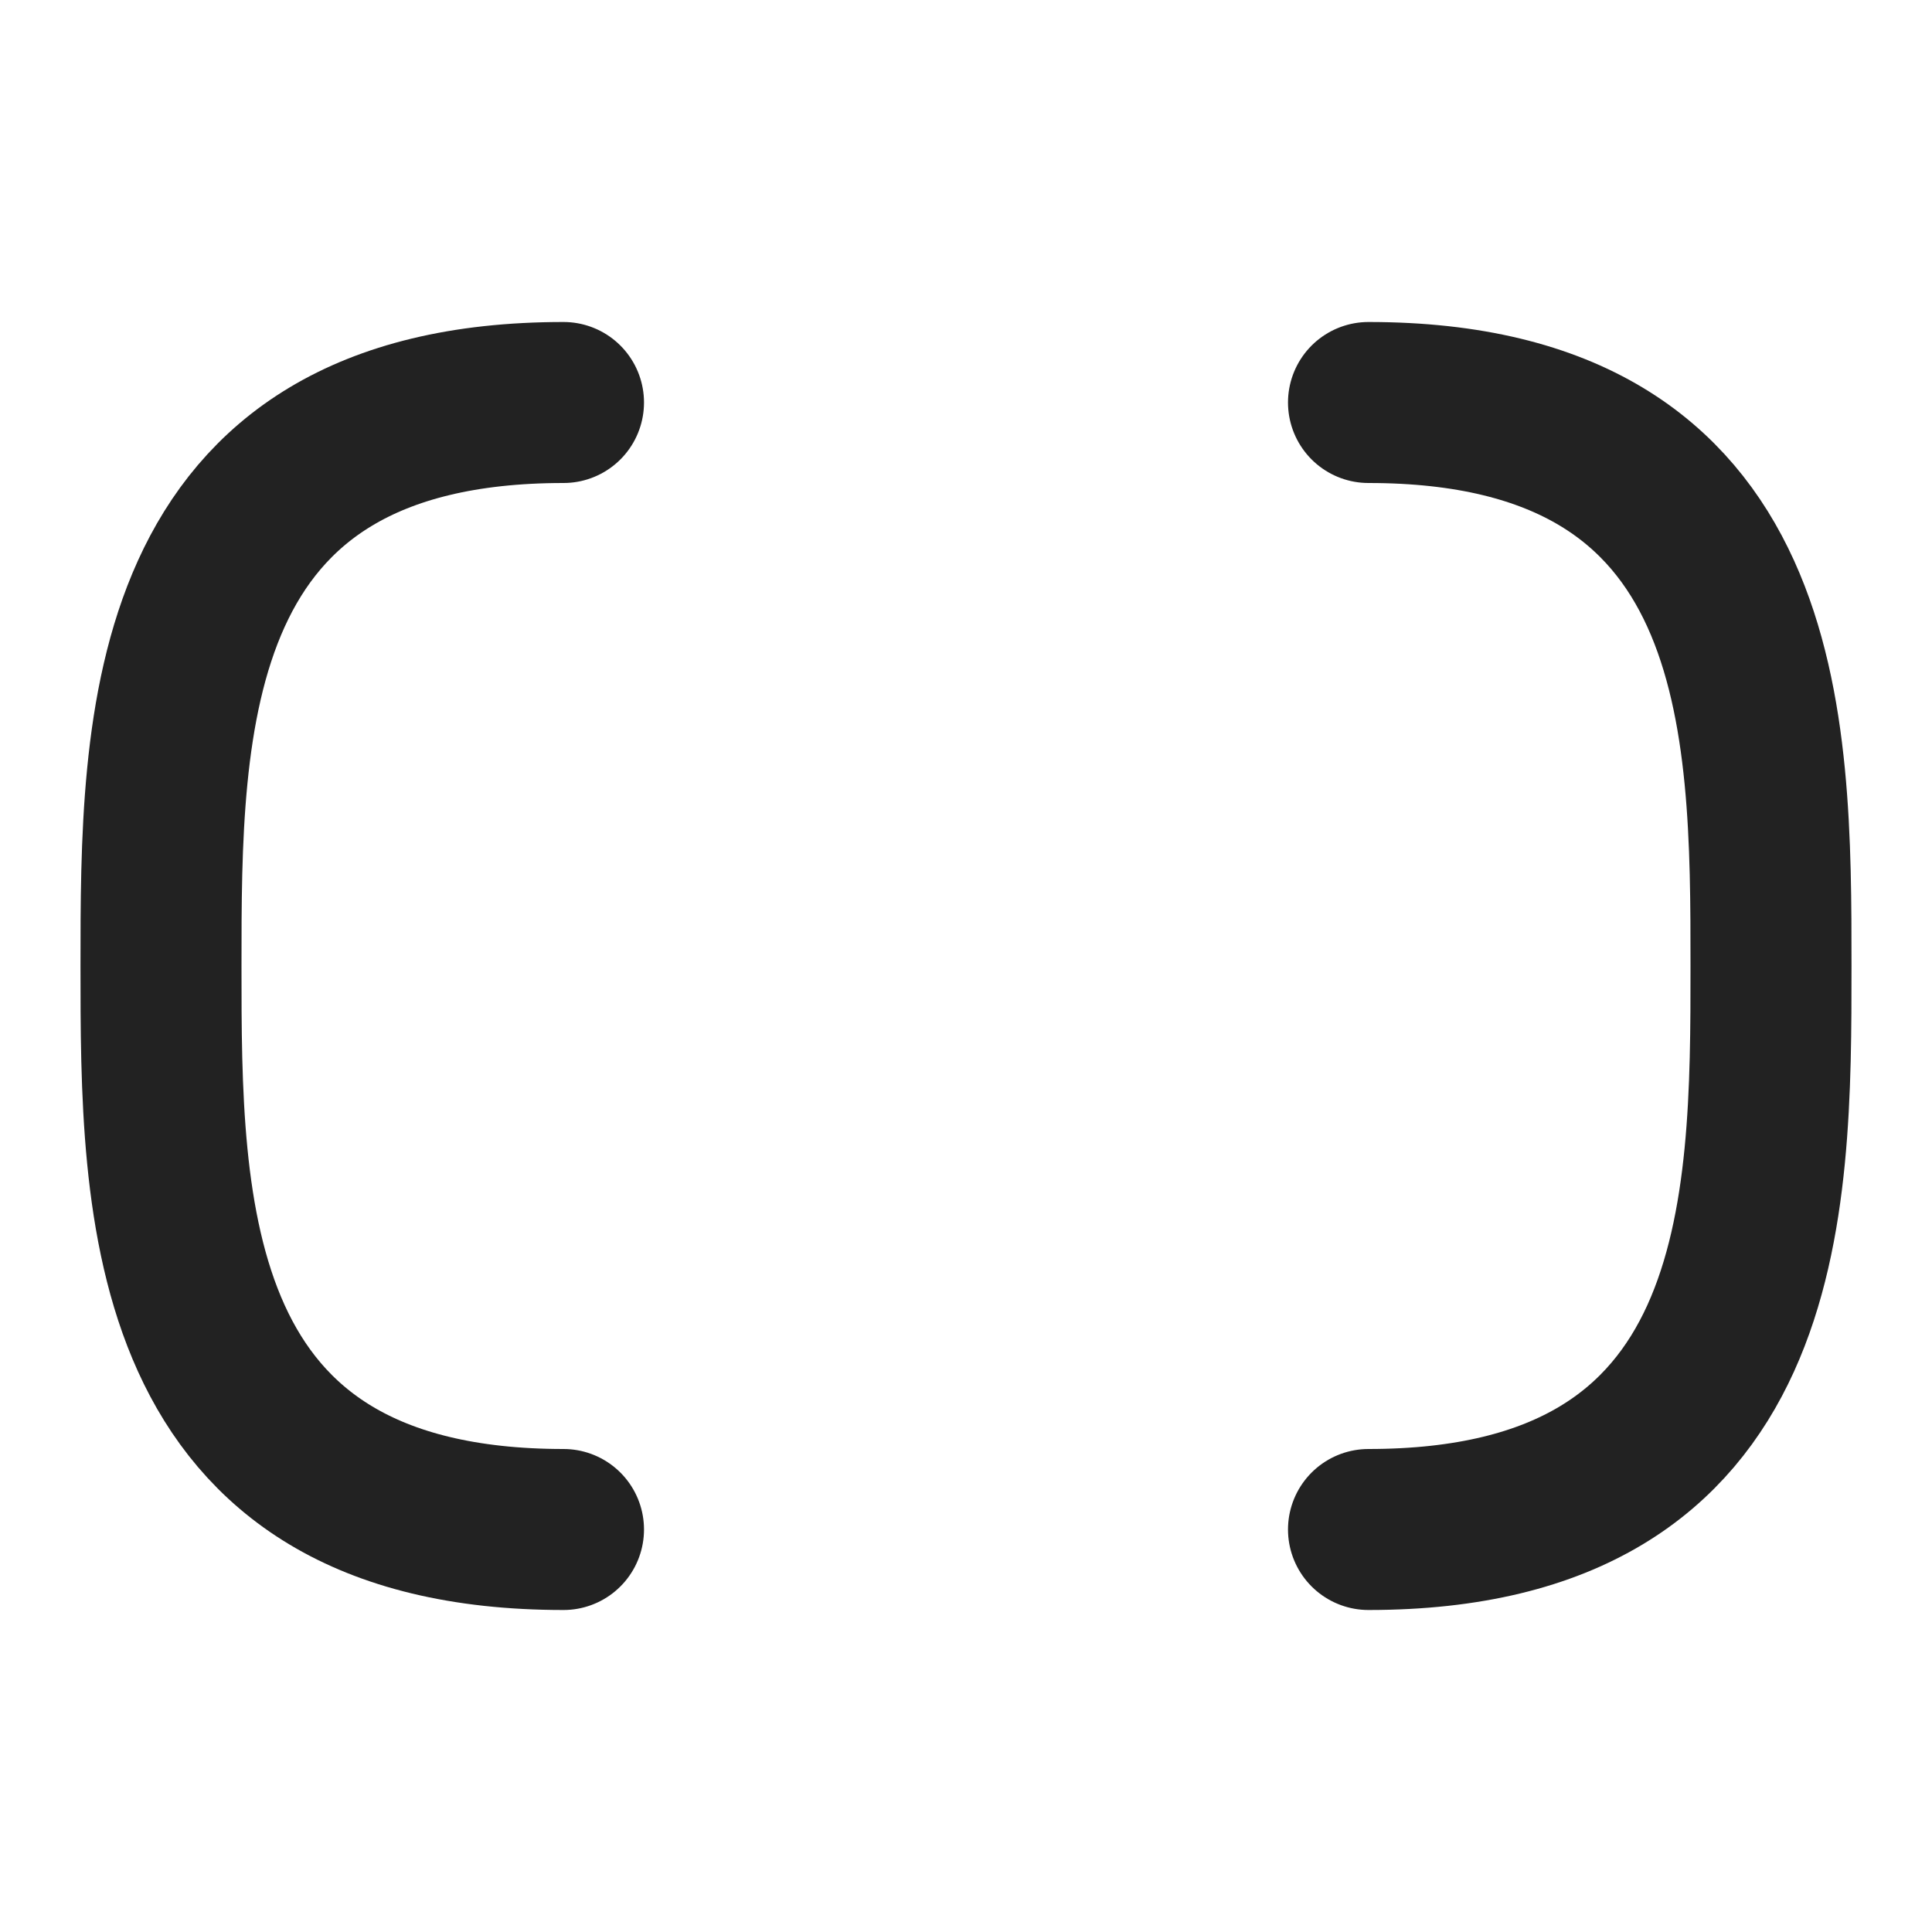
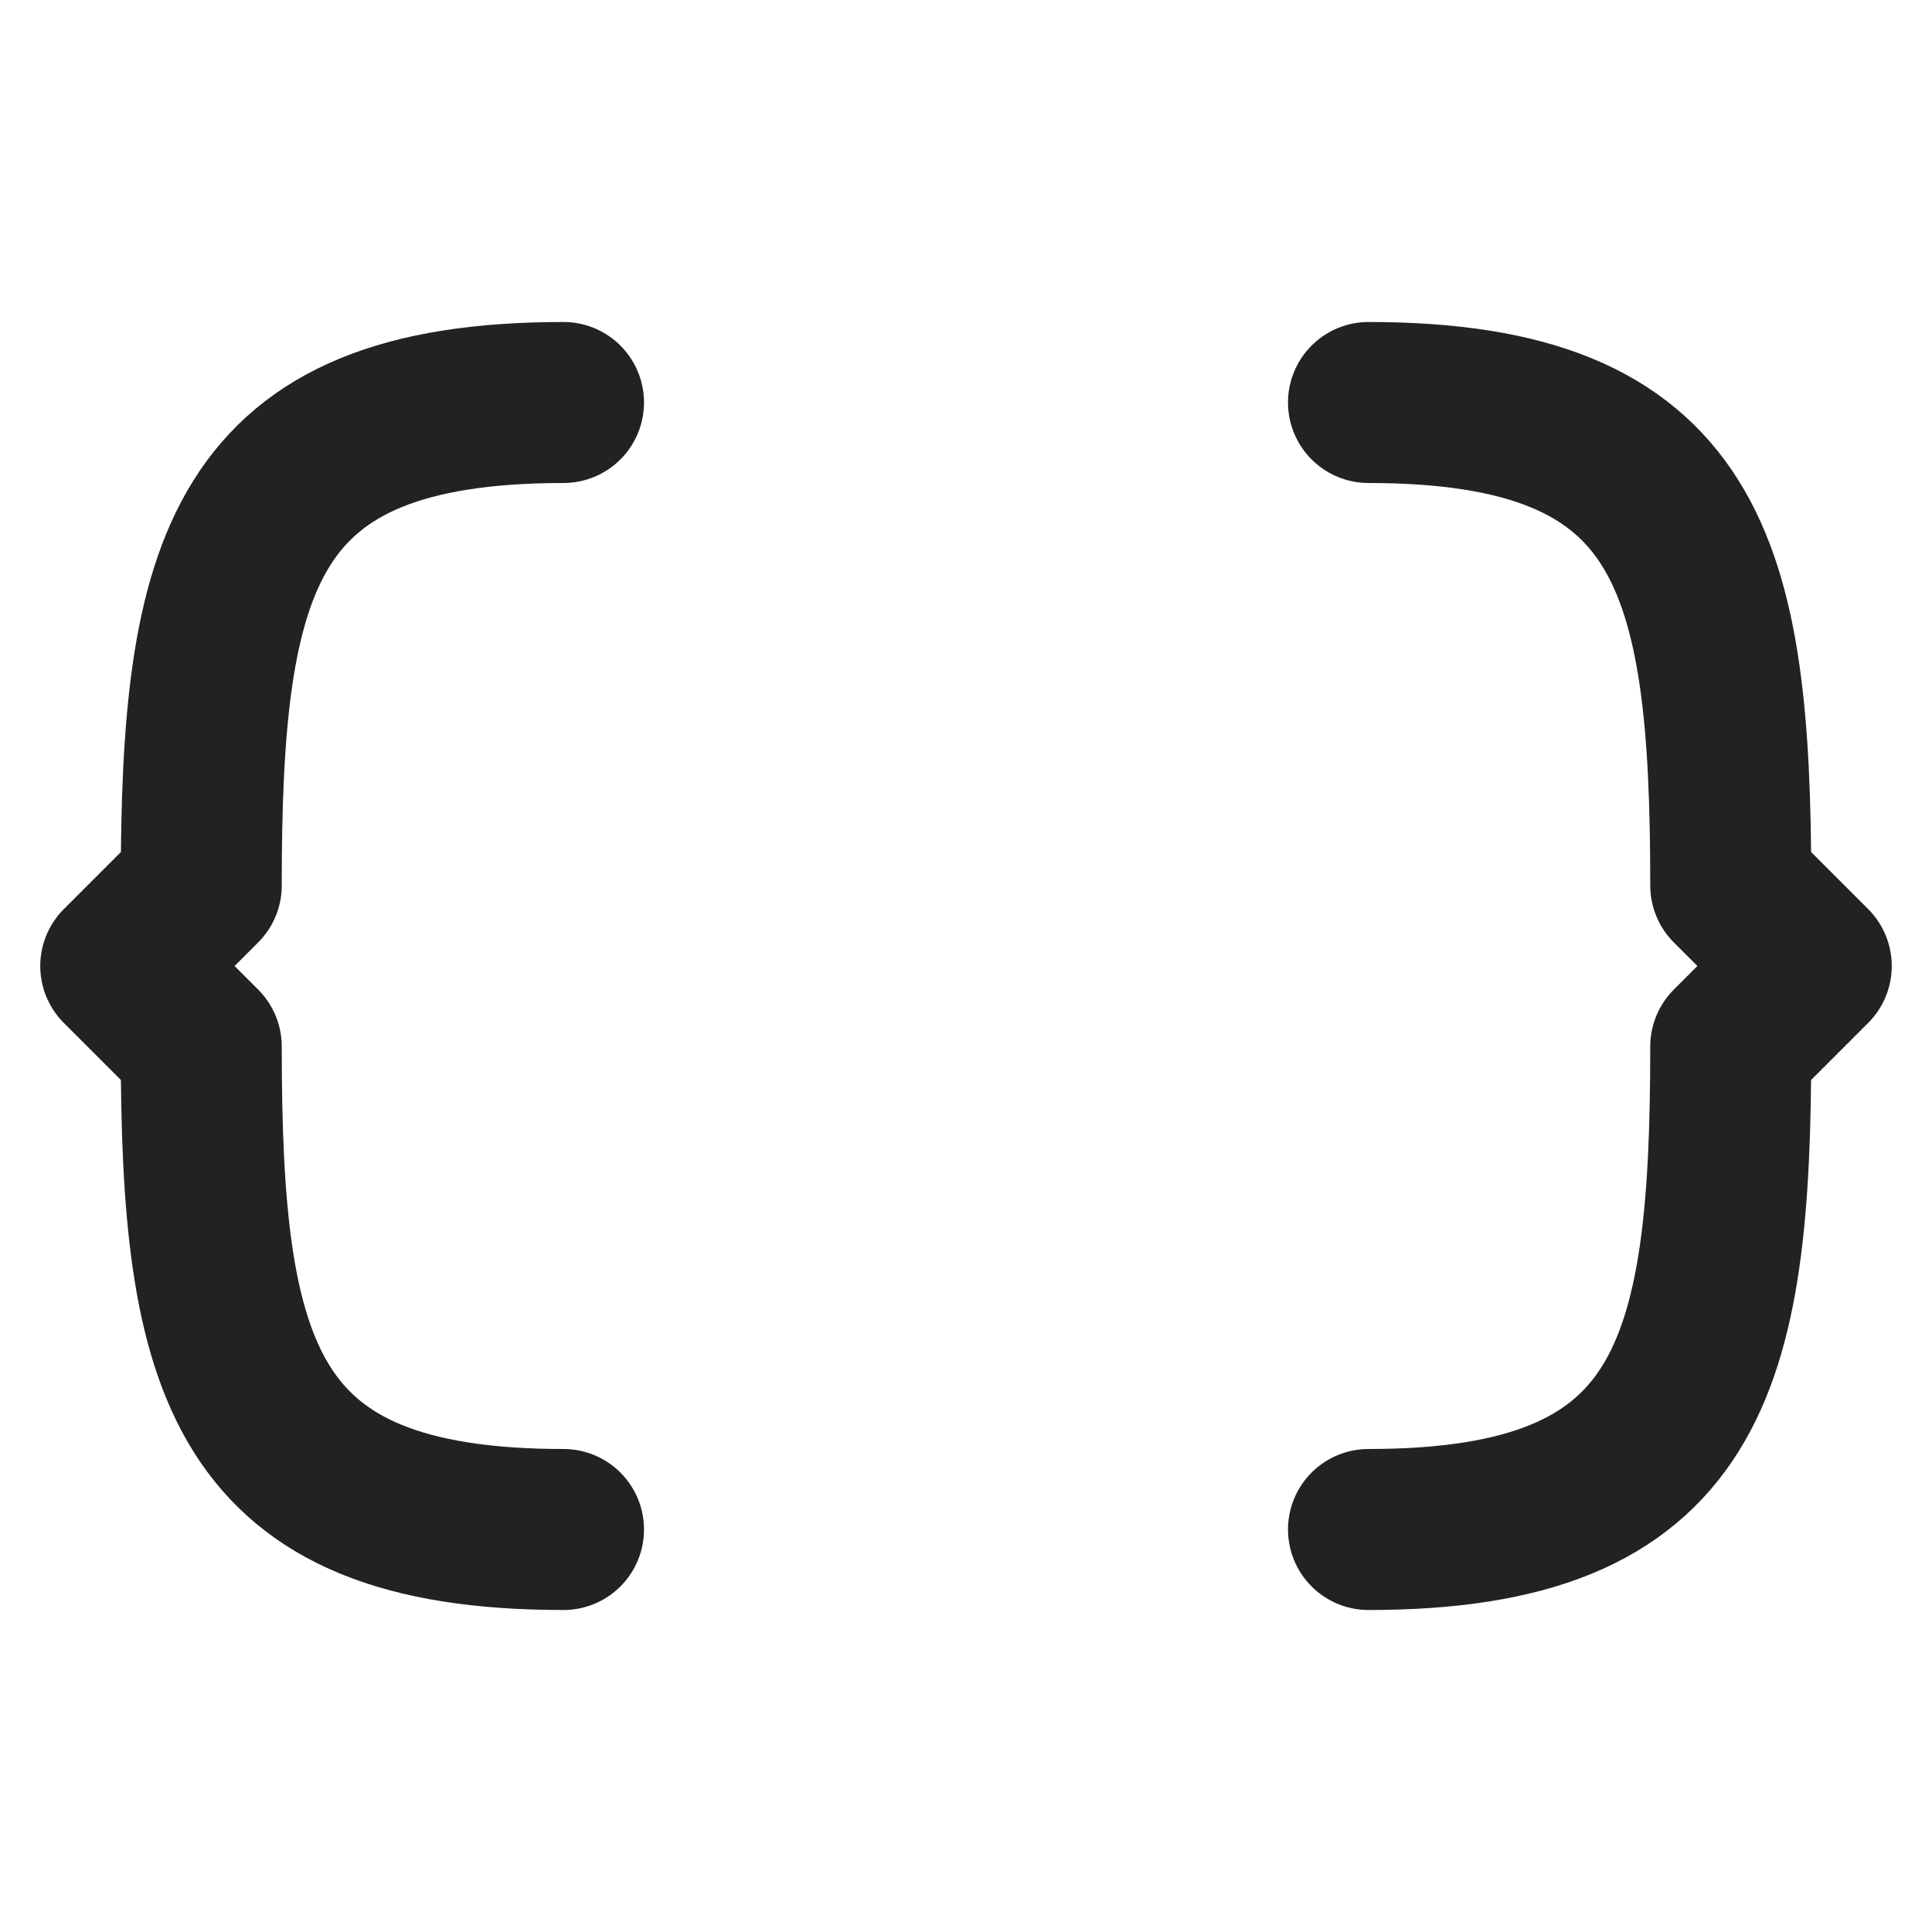
<svg xmlns="http://www.w3.org/2000/svg" viewBox="0 0 24 24" fill="none" stroke="#222" stroke-width="2" stroke-linecap="round" stroke-linejoin="round">
-   <path d="M 7 5 C 2 5 2 9 2 12 C 2 15 2 19 7 19" />
-   <path d="M 17 5 C 22 5 22 9 22 12 C 22 15 22 19 17 19" />
+   <path d="M 7 5 C 3 5 2.5 7 2.5 11 L 1.5 12 L 2.5 13 C 2.5 17 3 19 7 19" />
+   <path d="M 17 5 C 21 5 21.5 7 21.5 11 L 22.5 12 L 21.5 13 C 21.5 17 21 19 17 19" />
</svg>
